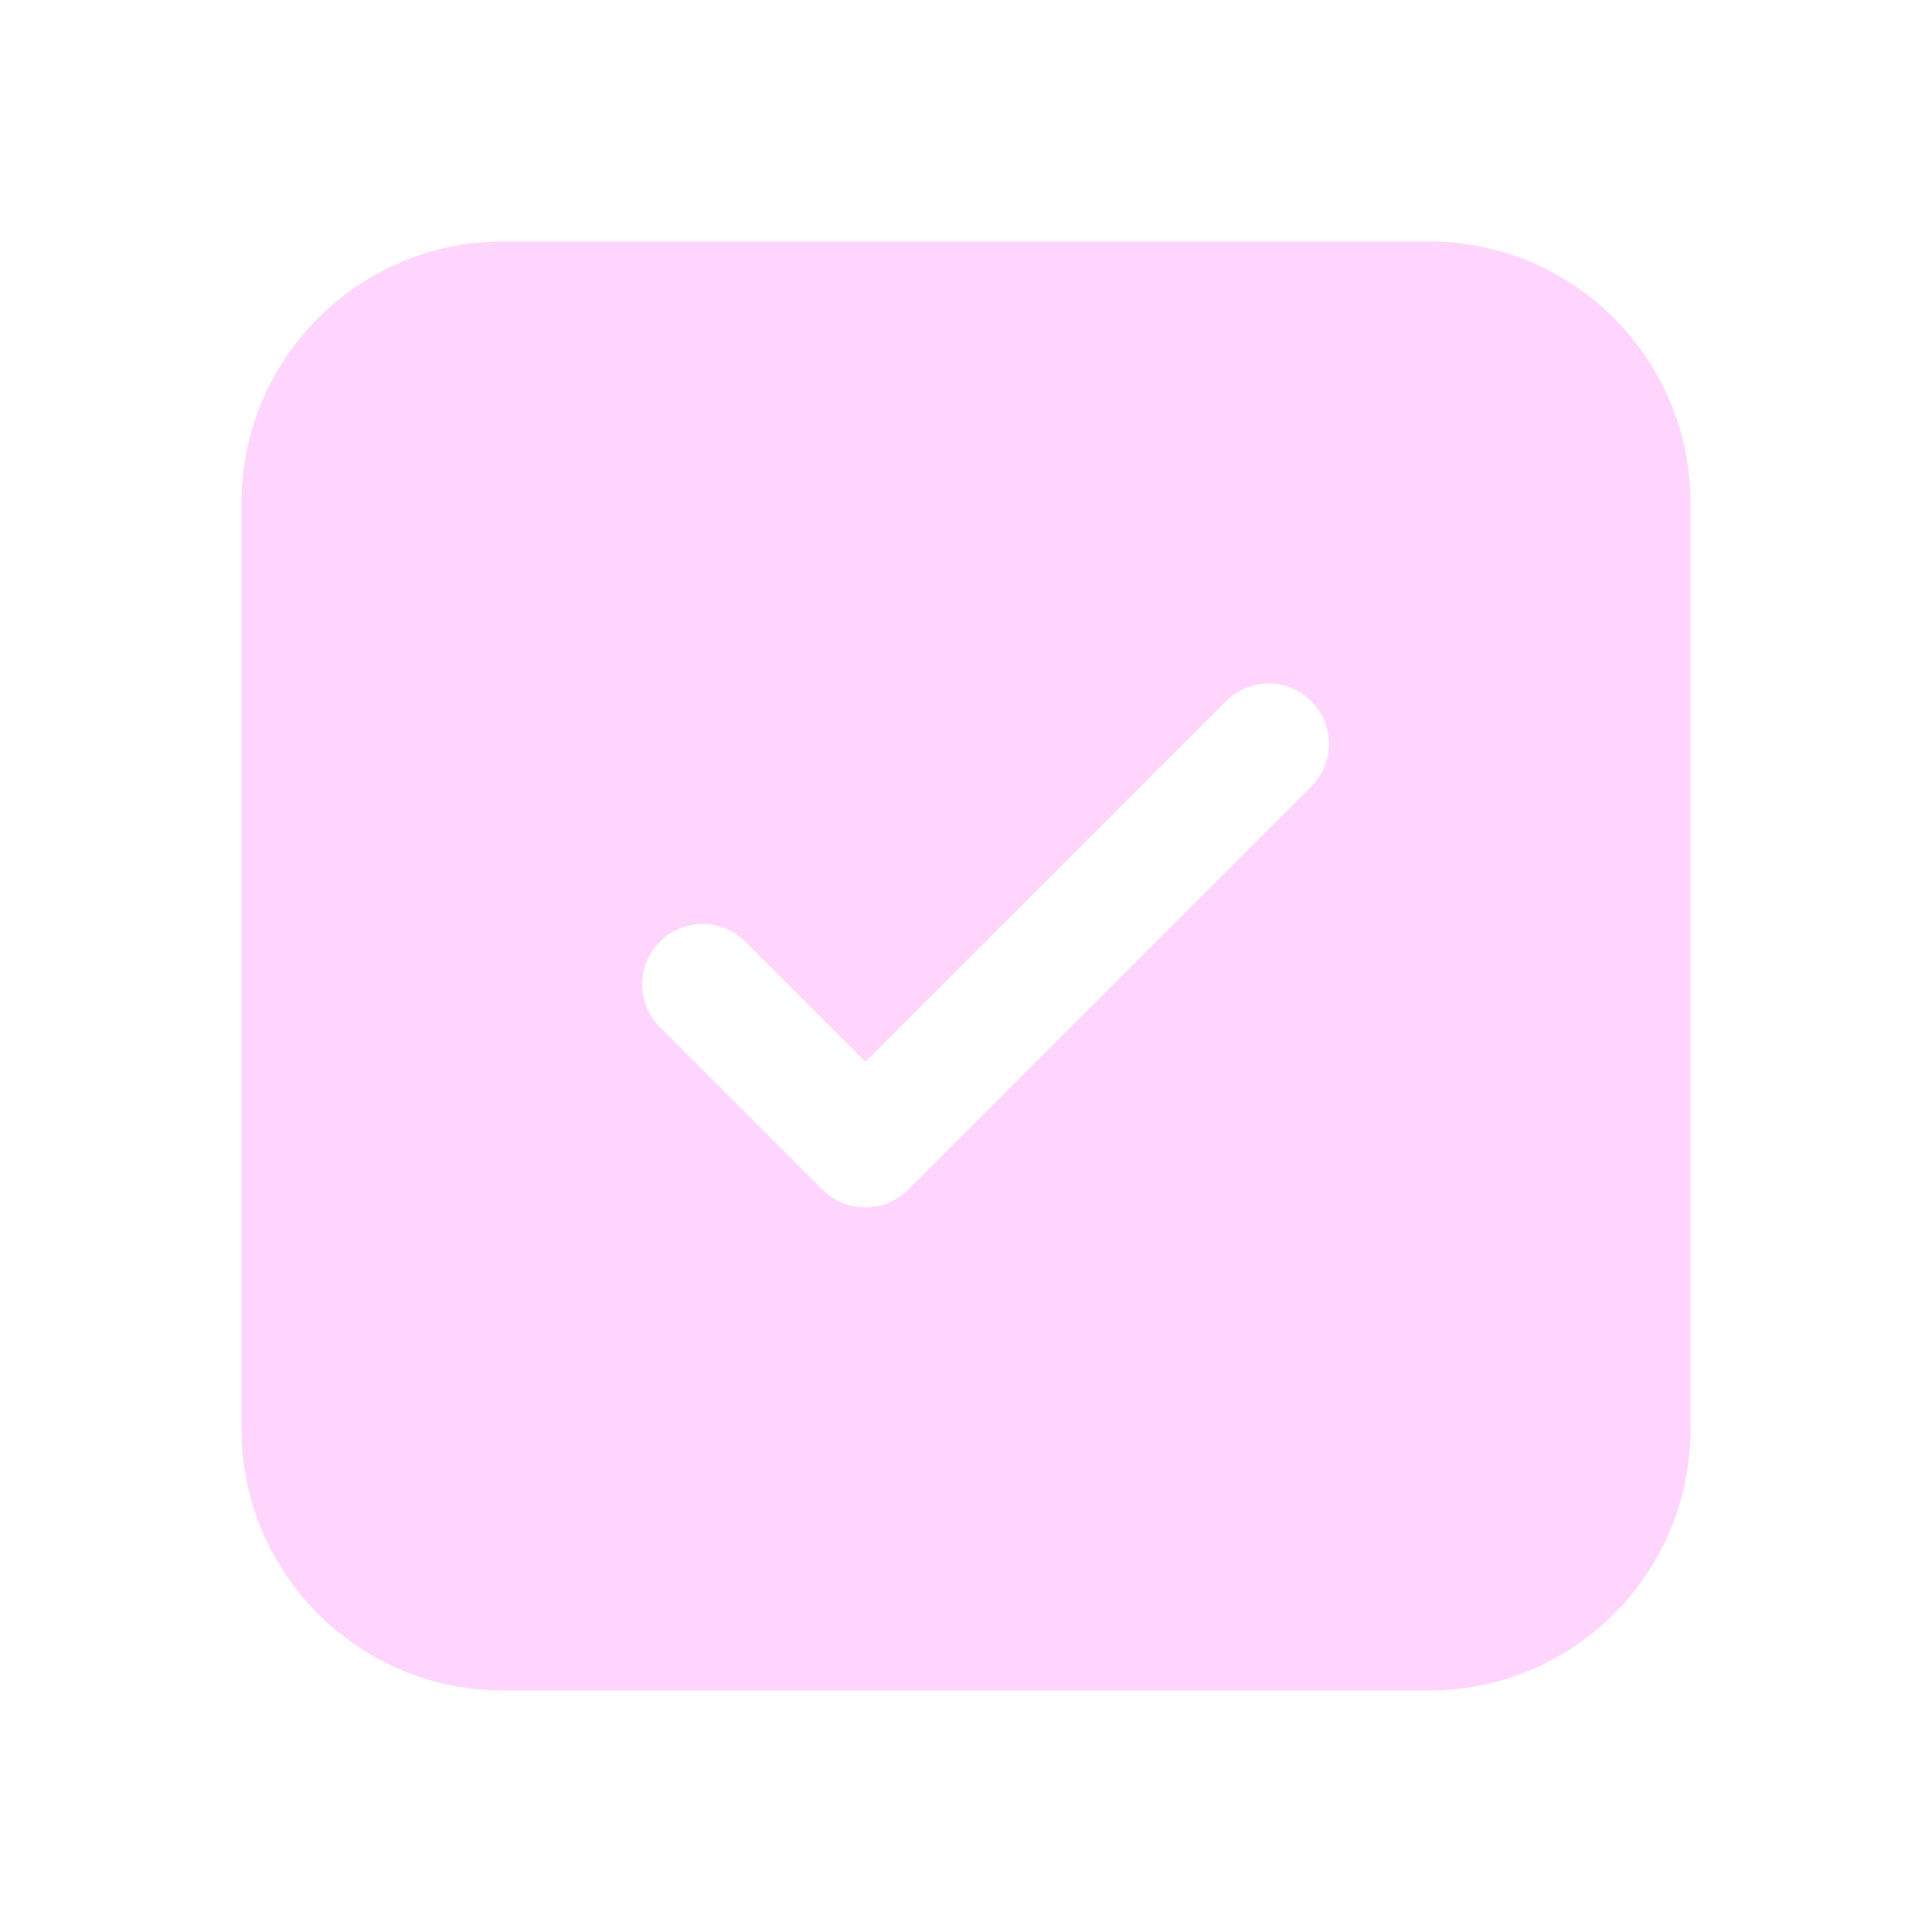
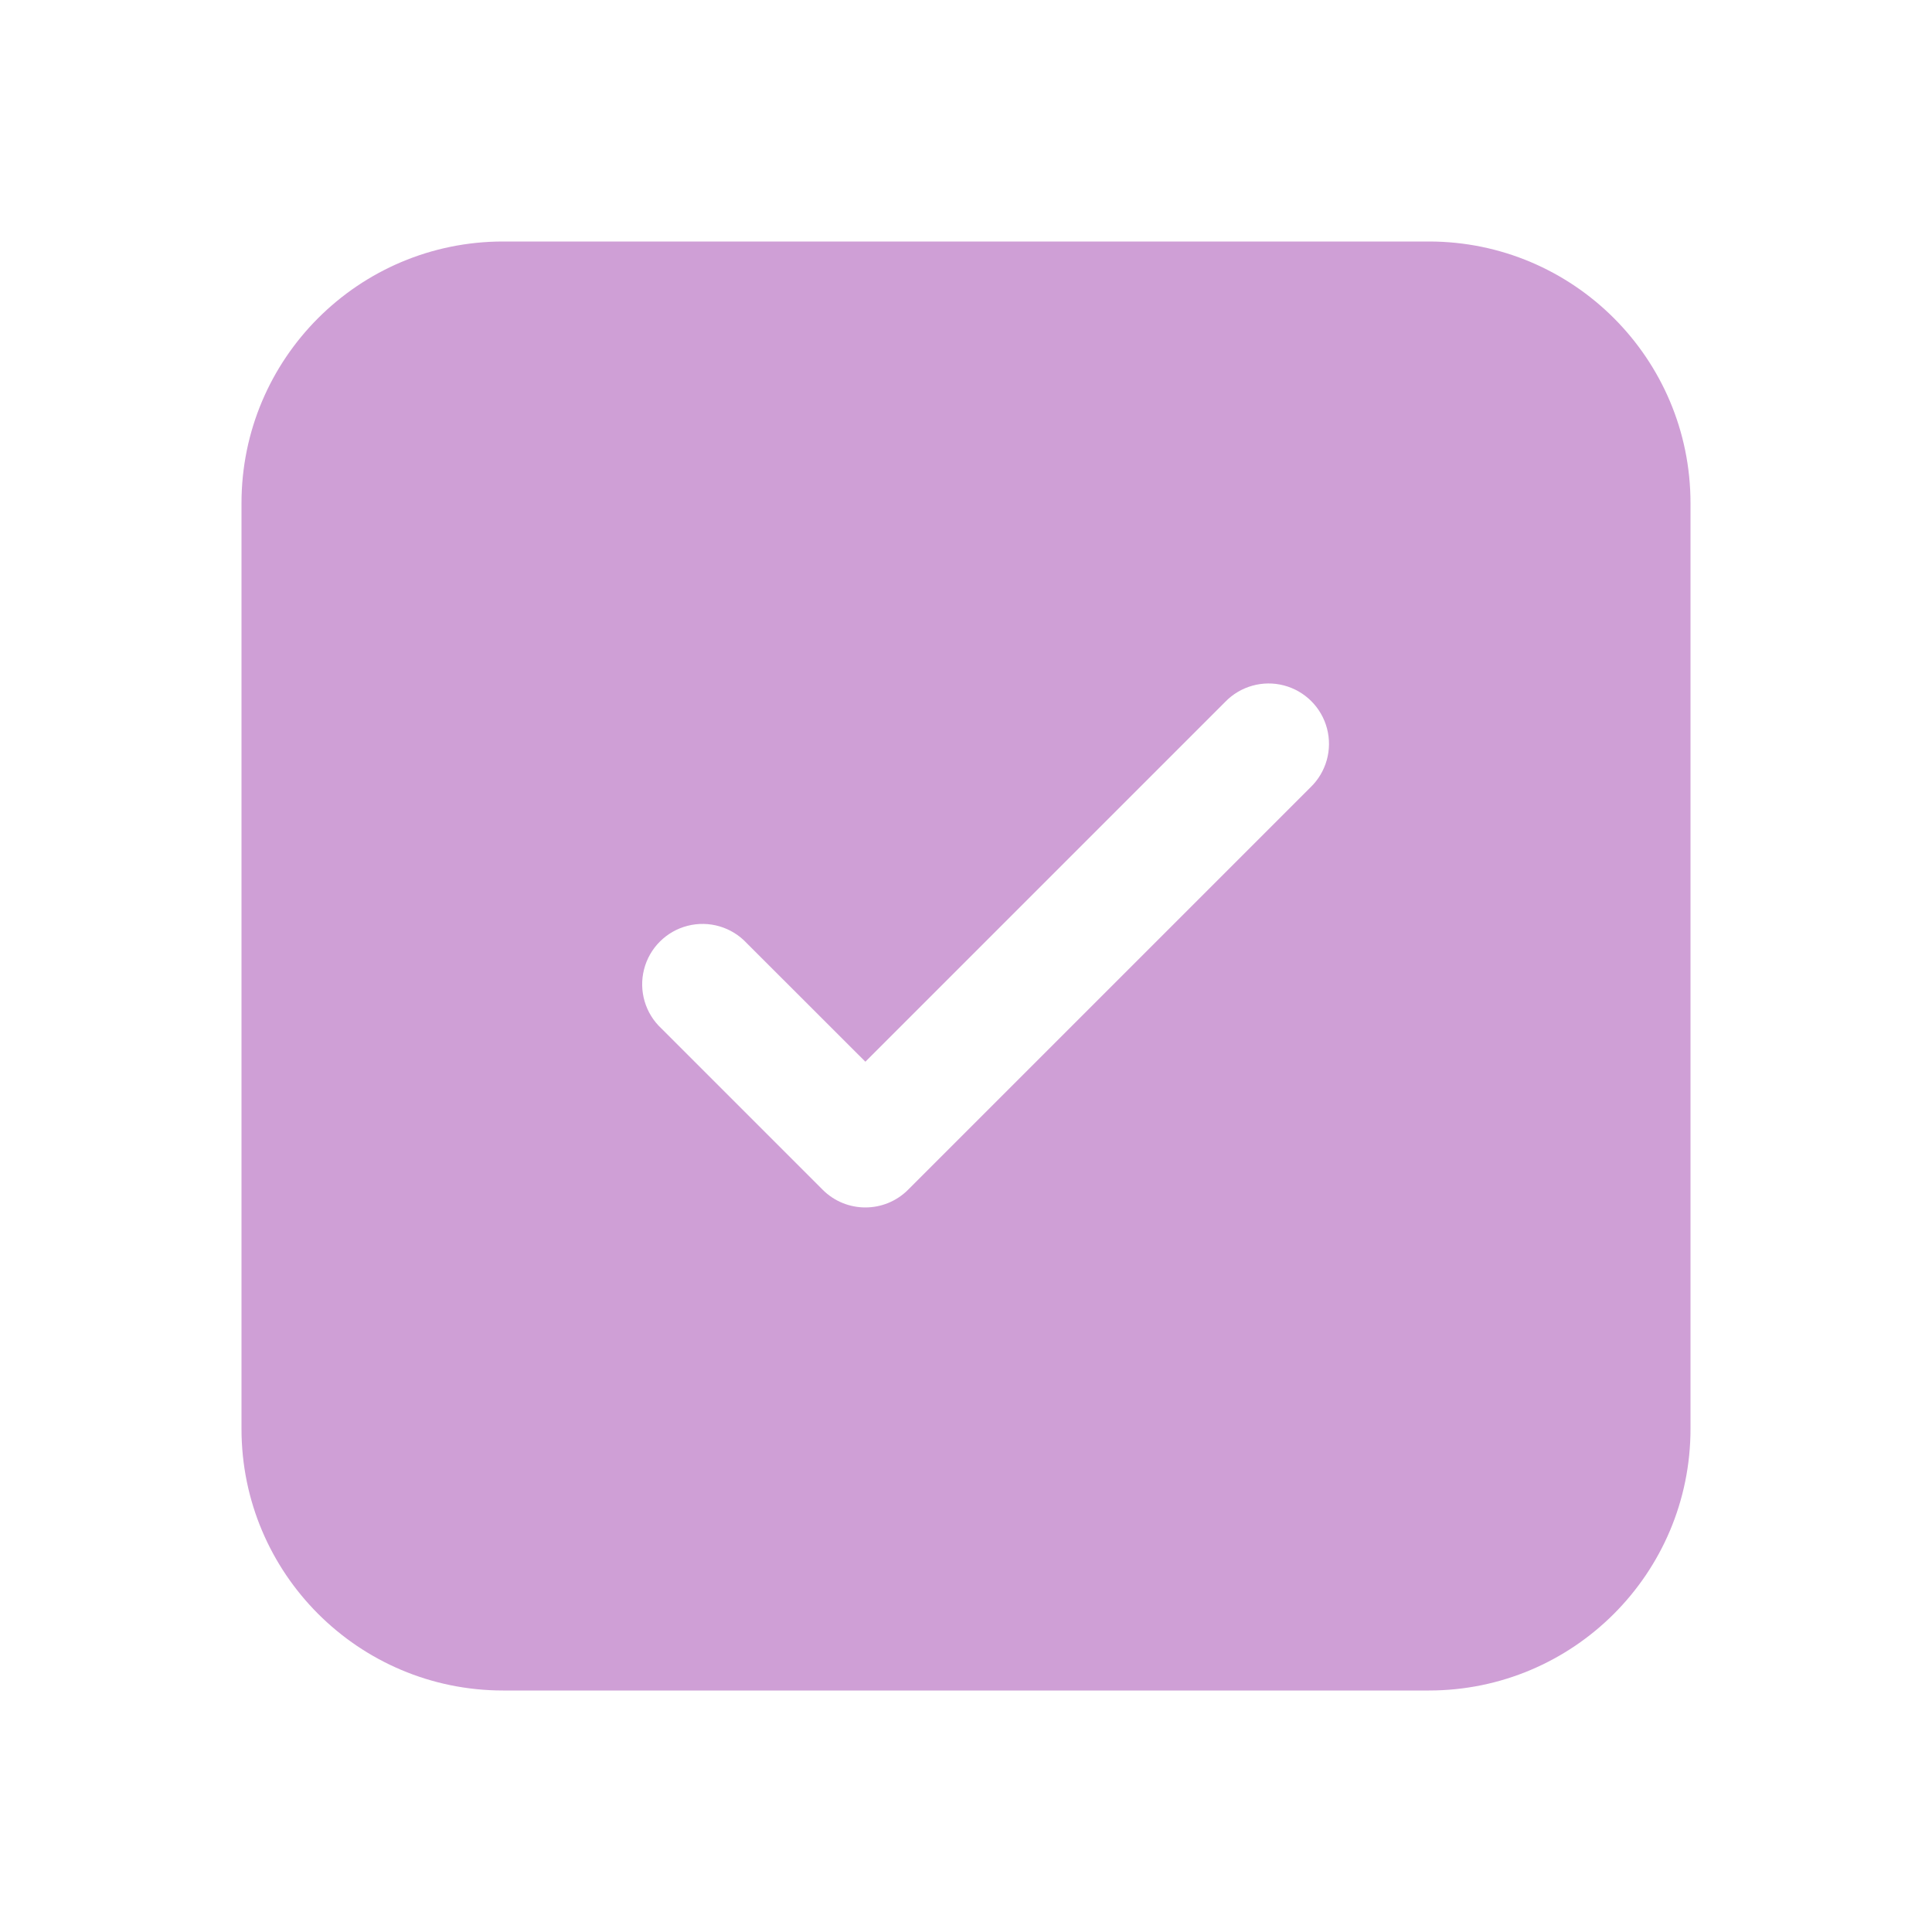
<svg xmlns="http://www.w3.org/2000/svg" width="24" height="24" fill="none" viewBox="0 0 24 24">
-   <path d="M6.25 3A3.25 3.25 0 0 0 3 6.25v11.5A3.25 3.25 0 0 0 6.25 21h11.5A3.25 3.25 0 0 0 21 17.75V6.25A3.25 3.25 0 0 0 17.75 3H6.25Zm10.03 6.78-5 5a.75.75 0 0 1-1.06 0l-2.004-2.004a.75.75 0 1 1 1.06-1.06l1.474 1.473 4.47-4.47a.75.75 0 1 1 1.06 1.061Z" fill="#ffd5fd" />
+   <path d="M6.25 3A3.25 3.25 0 0 0 3 6.25v11.5A3.25 3.25 0 0 0 6.25 21h11.5A3.25 3.25 0 0 0 21 17.75V6.25A3.25 3.25 0 0 0 17.75 3H6.25Zm10.03 6.78-5 5a.75.75 0 0 1-1.06 0l-2.004-2.004a.75.75 0 1 1 1.06-1.06l1.474 1.473 4.47-4.47a.75.75 0 1 1 1.06 1.061Z" fill="#cf9fd6" />
</svg>
